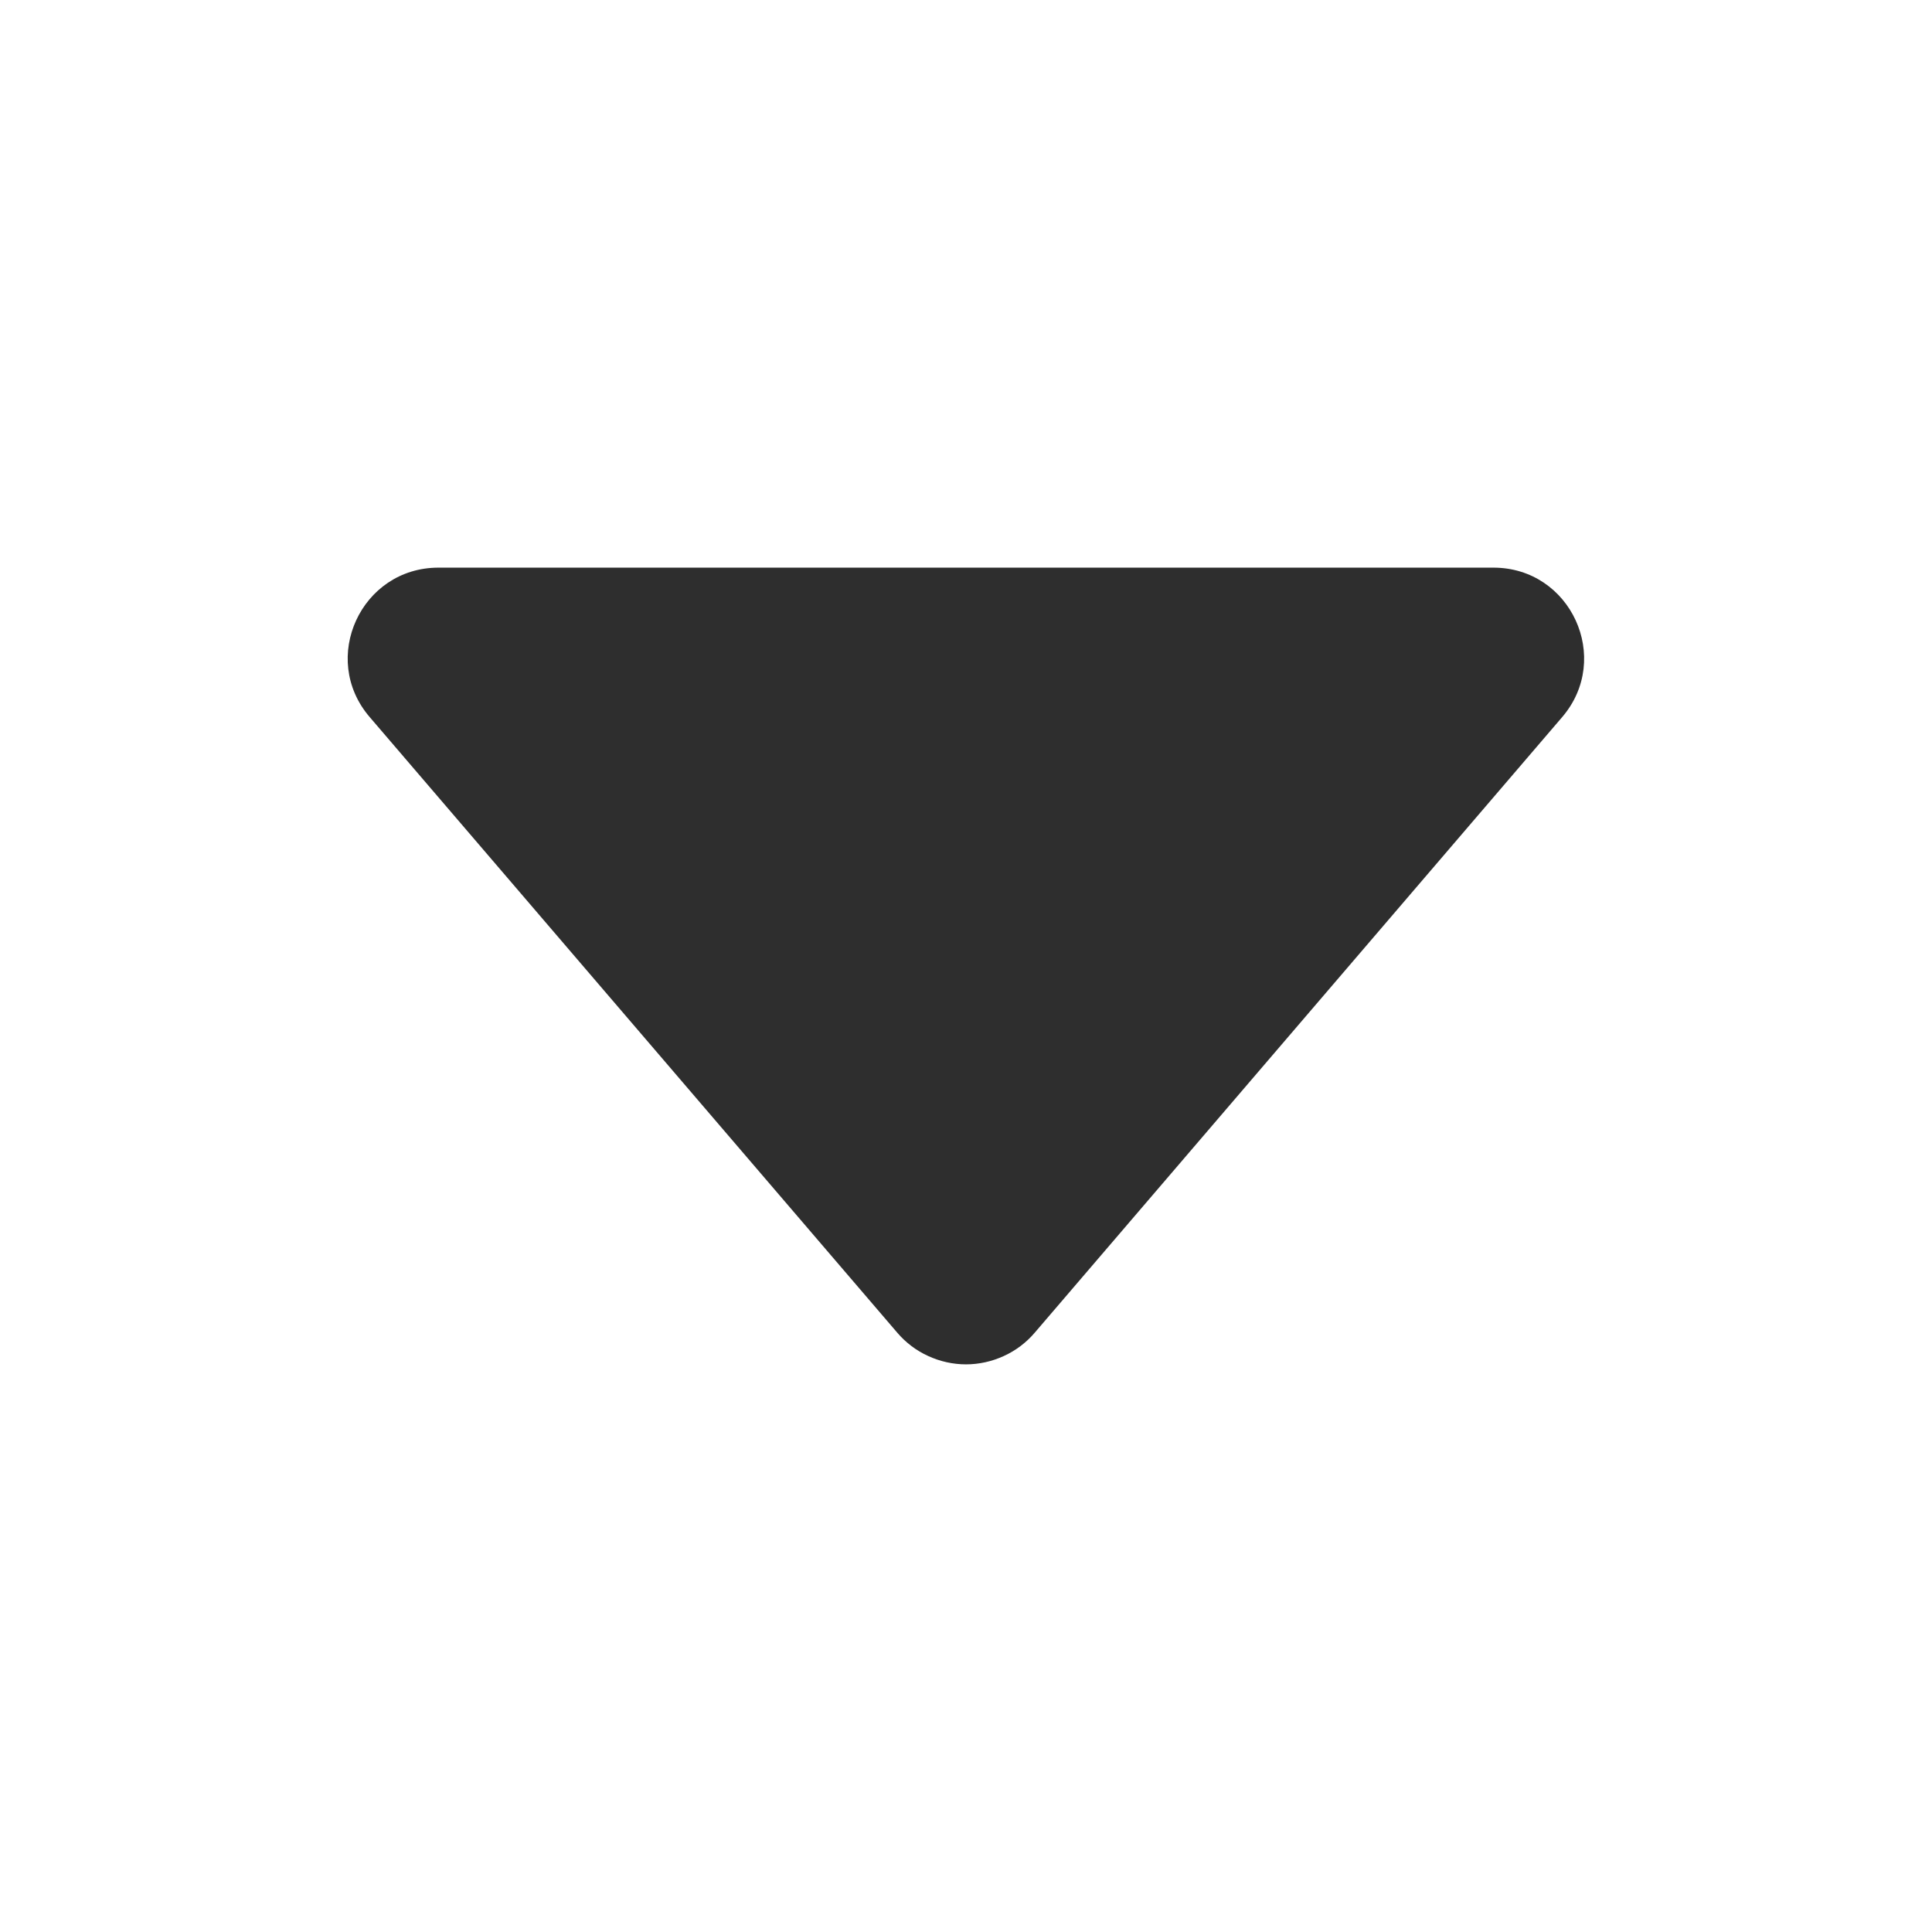
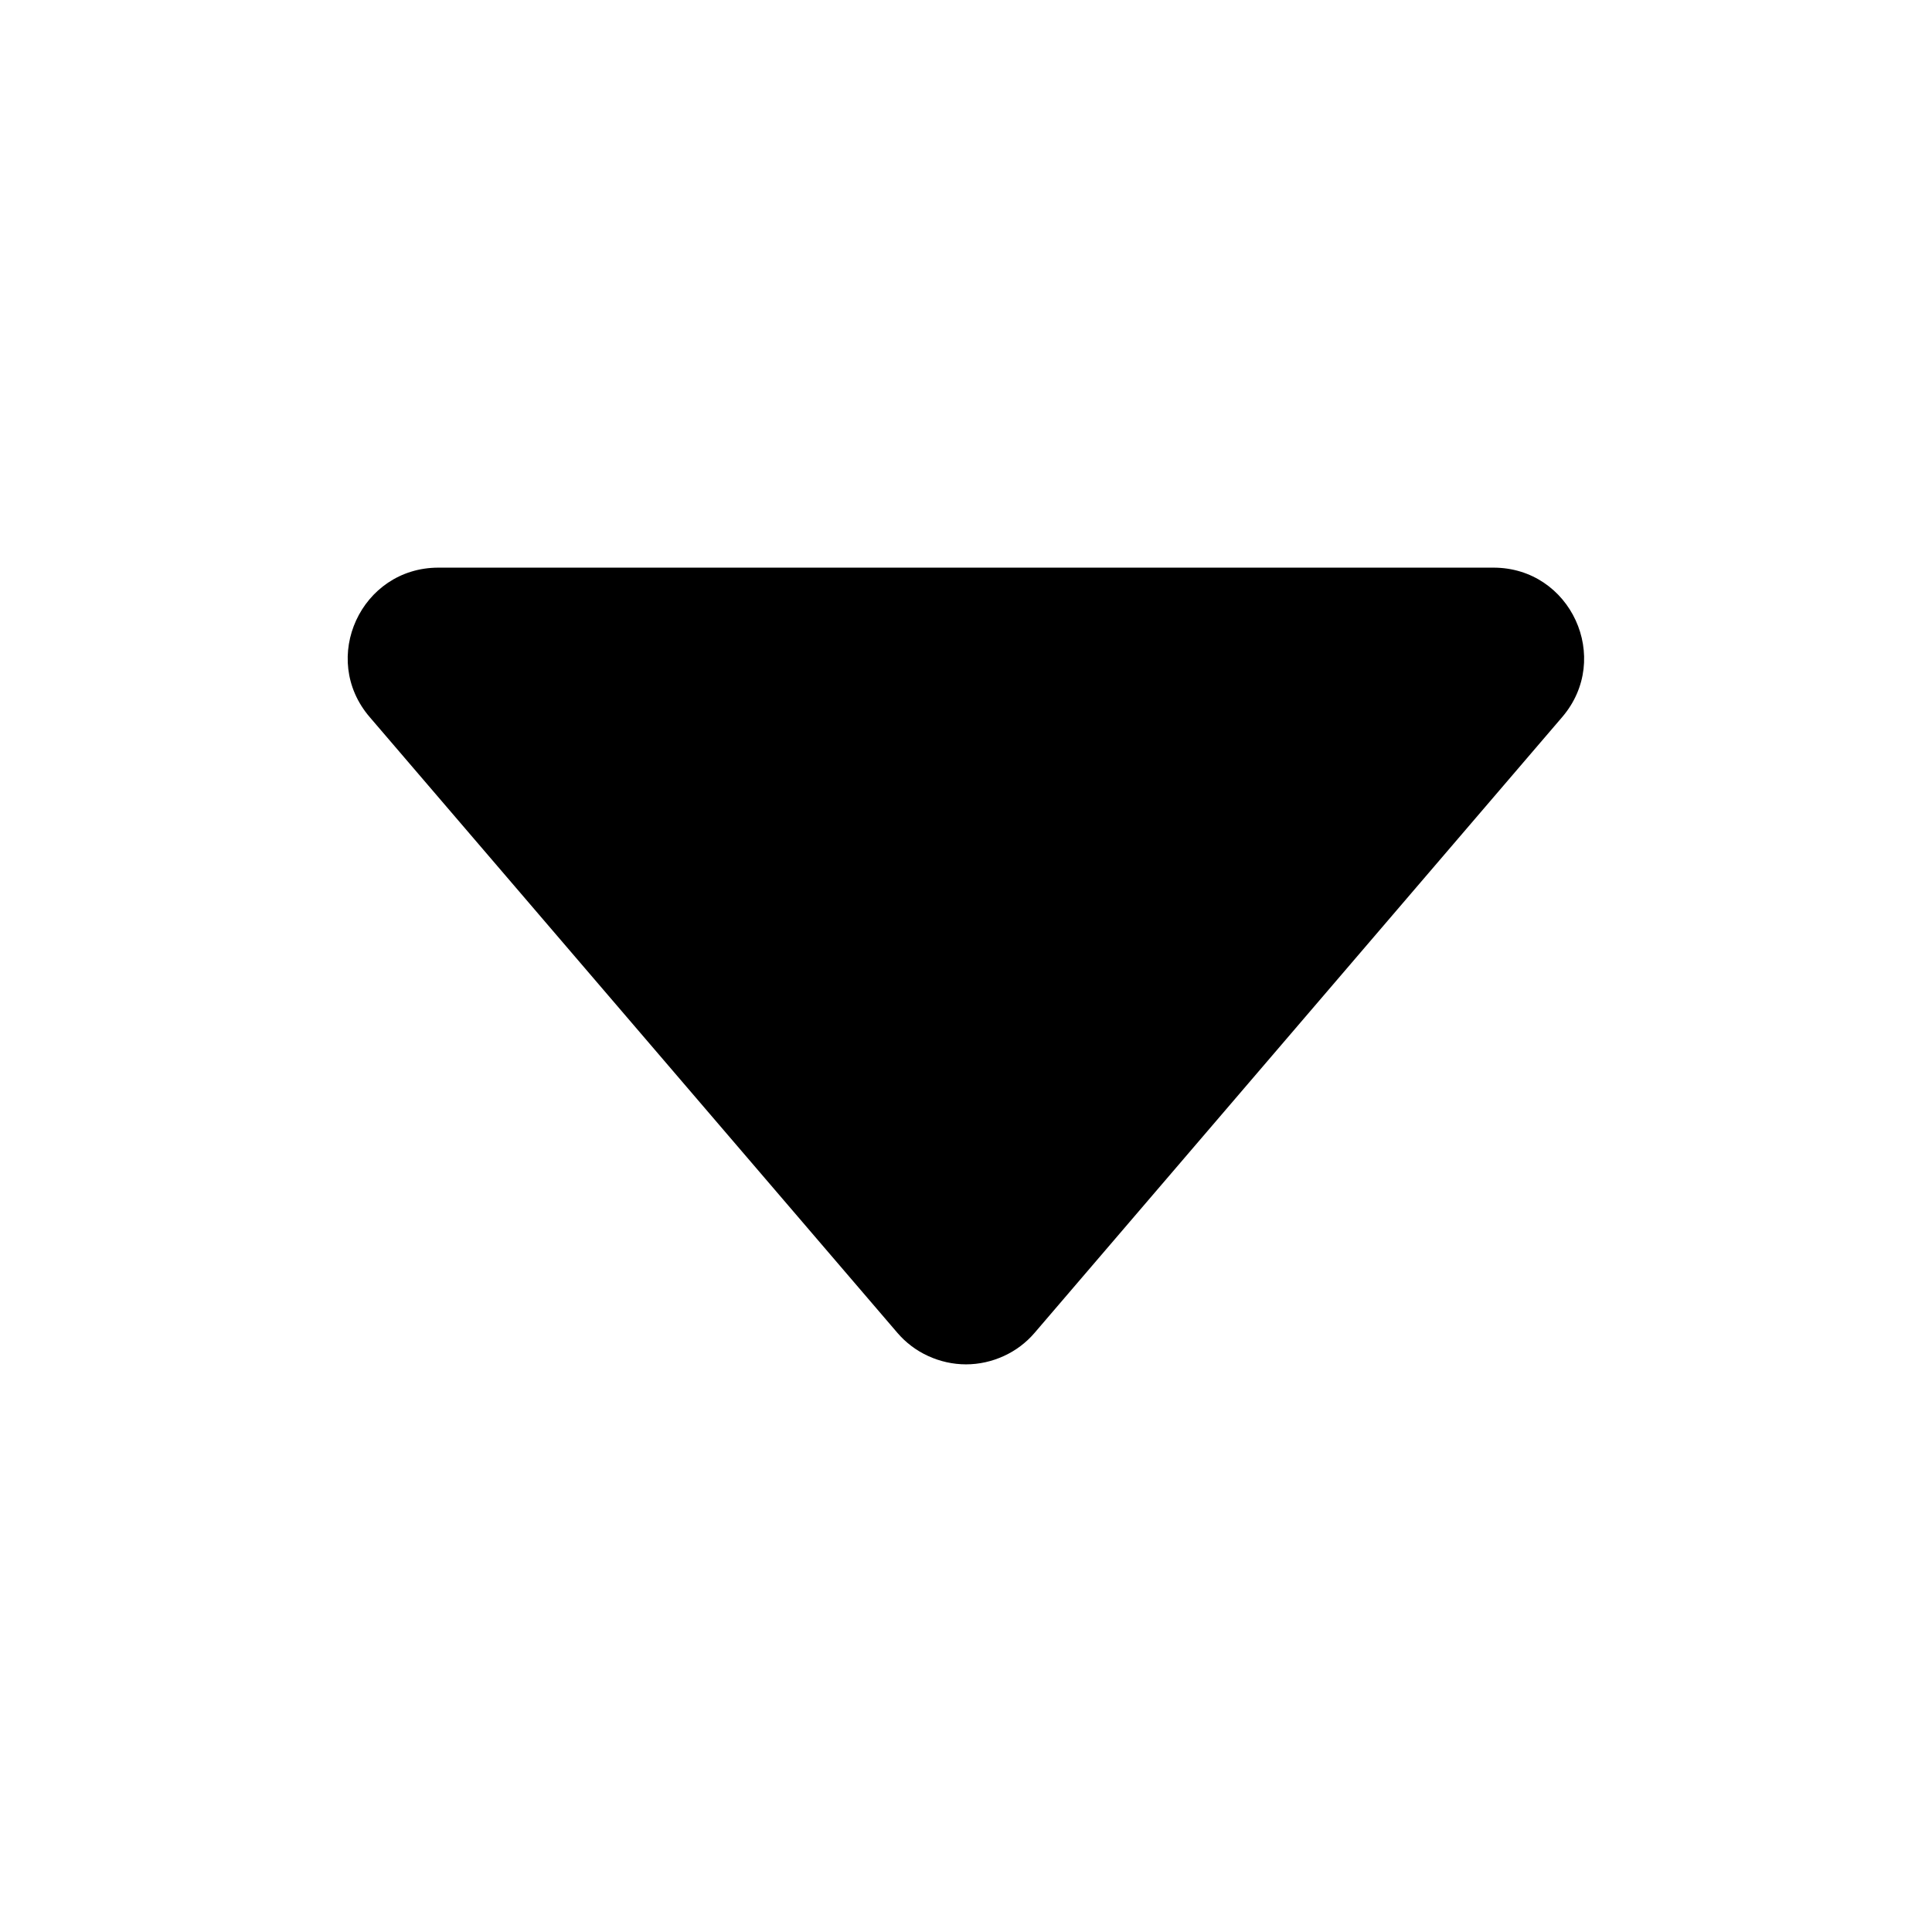
<svg xmlns="http://www.w3.org/2000/svg" width="16" height="16" viewBox="0 0 16 16" fill="none">
-   <path d="M3.062 5.939L7.431 11.037C7.501 11.119 7.588 11.185 7.687 11.23C7.785 11.275 7.892 11.299 8 11.299C8.108 11.299 8.215 11.275 8.313 11.23C8.412 11.185 8.499 11.119 8.569 11.037L12.937 5.939C13.354 5.453 13.009 4.701 12.368 4.701L3.631 4.701C2.99 4.701 2.644 5.453 3.062 5.939Z" fill="#2E2E2E" />
+   <path d="M3.062 5.939L7.431 11.037C7.501 11.119 7.588 11.185 7.687 11.23C7.785 11.275 7.892 11.299 8 11.299C8.108 11.299 8.215 11.275 8.313 11.23C8.412 11.185 8.499 11.119 8.569 11.037L12.937 5.939C13.354 5.453 13.009 4.701 12.368 4.701L3.631 4.701C2.99 4.701 2.644 5.453 3.062 5.939Z" fill="currentColor" />
</svg>
